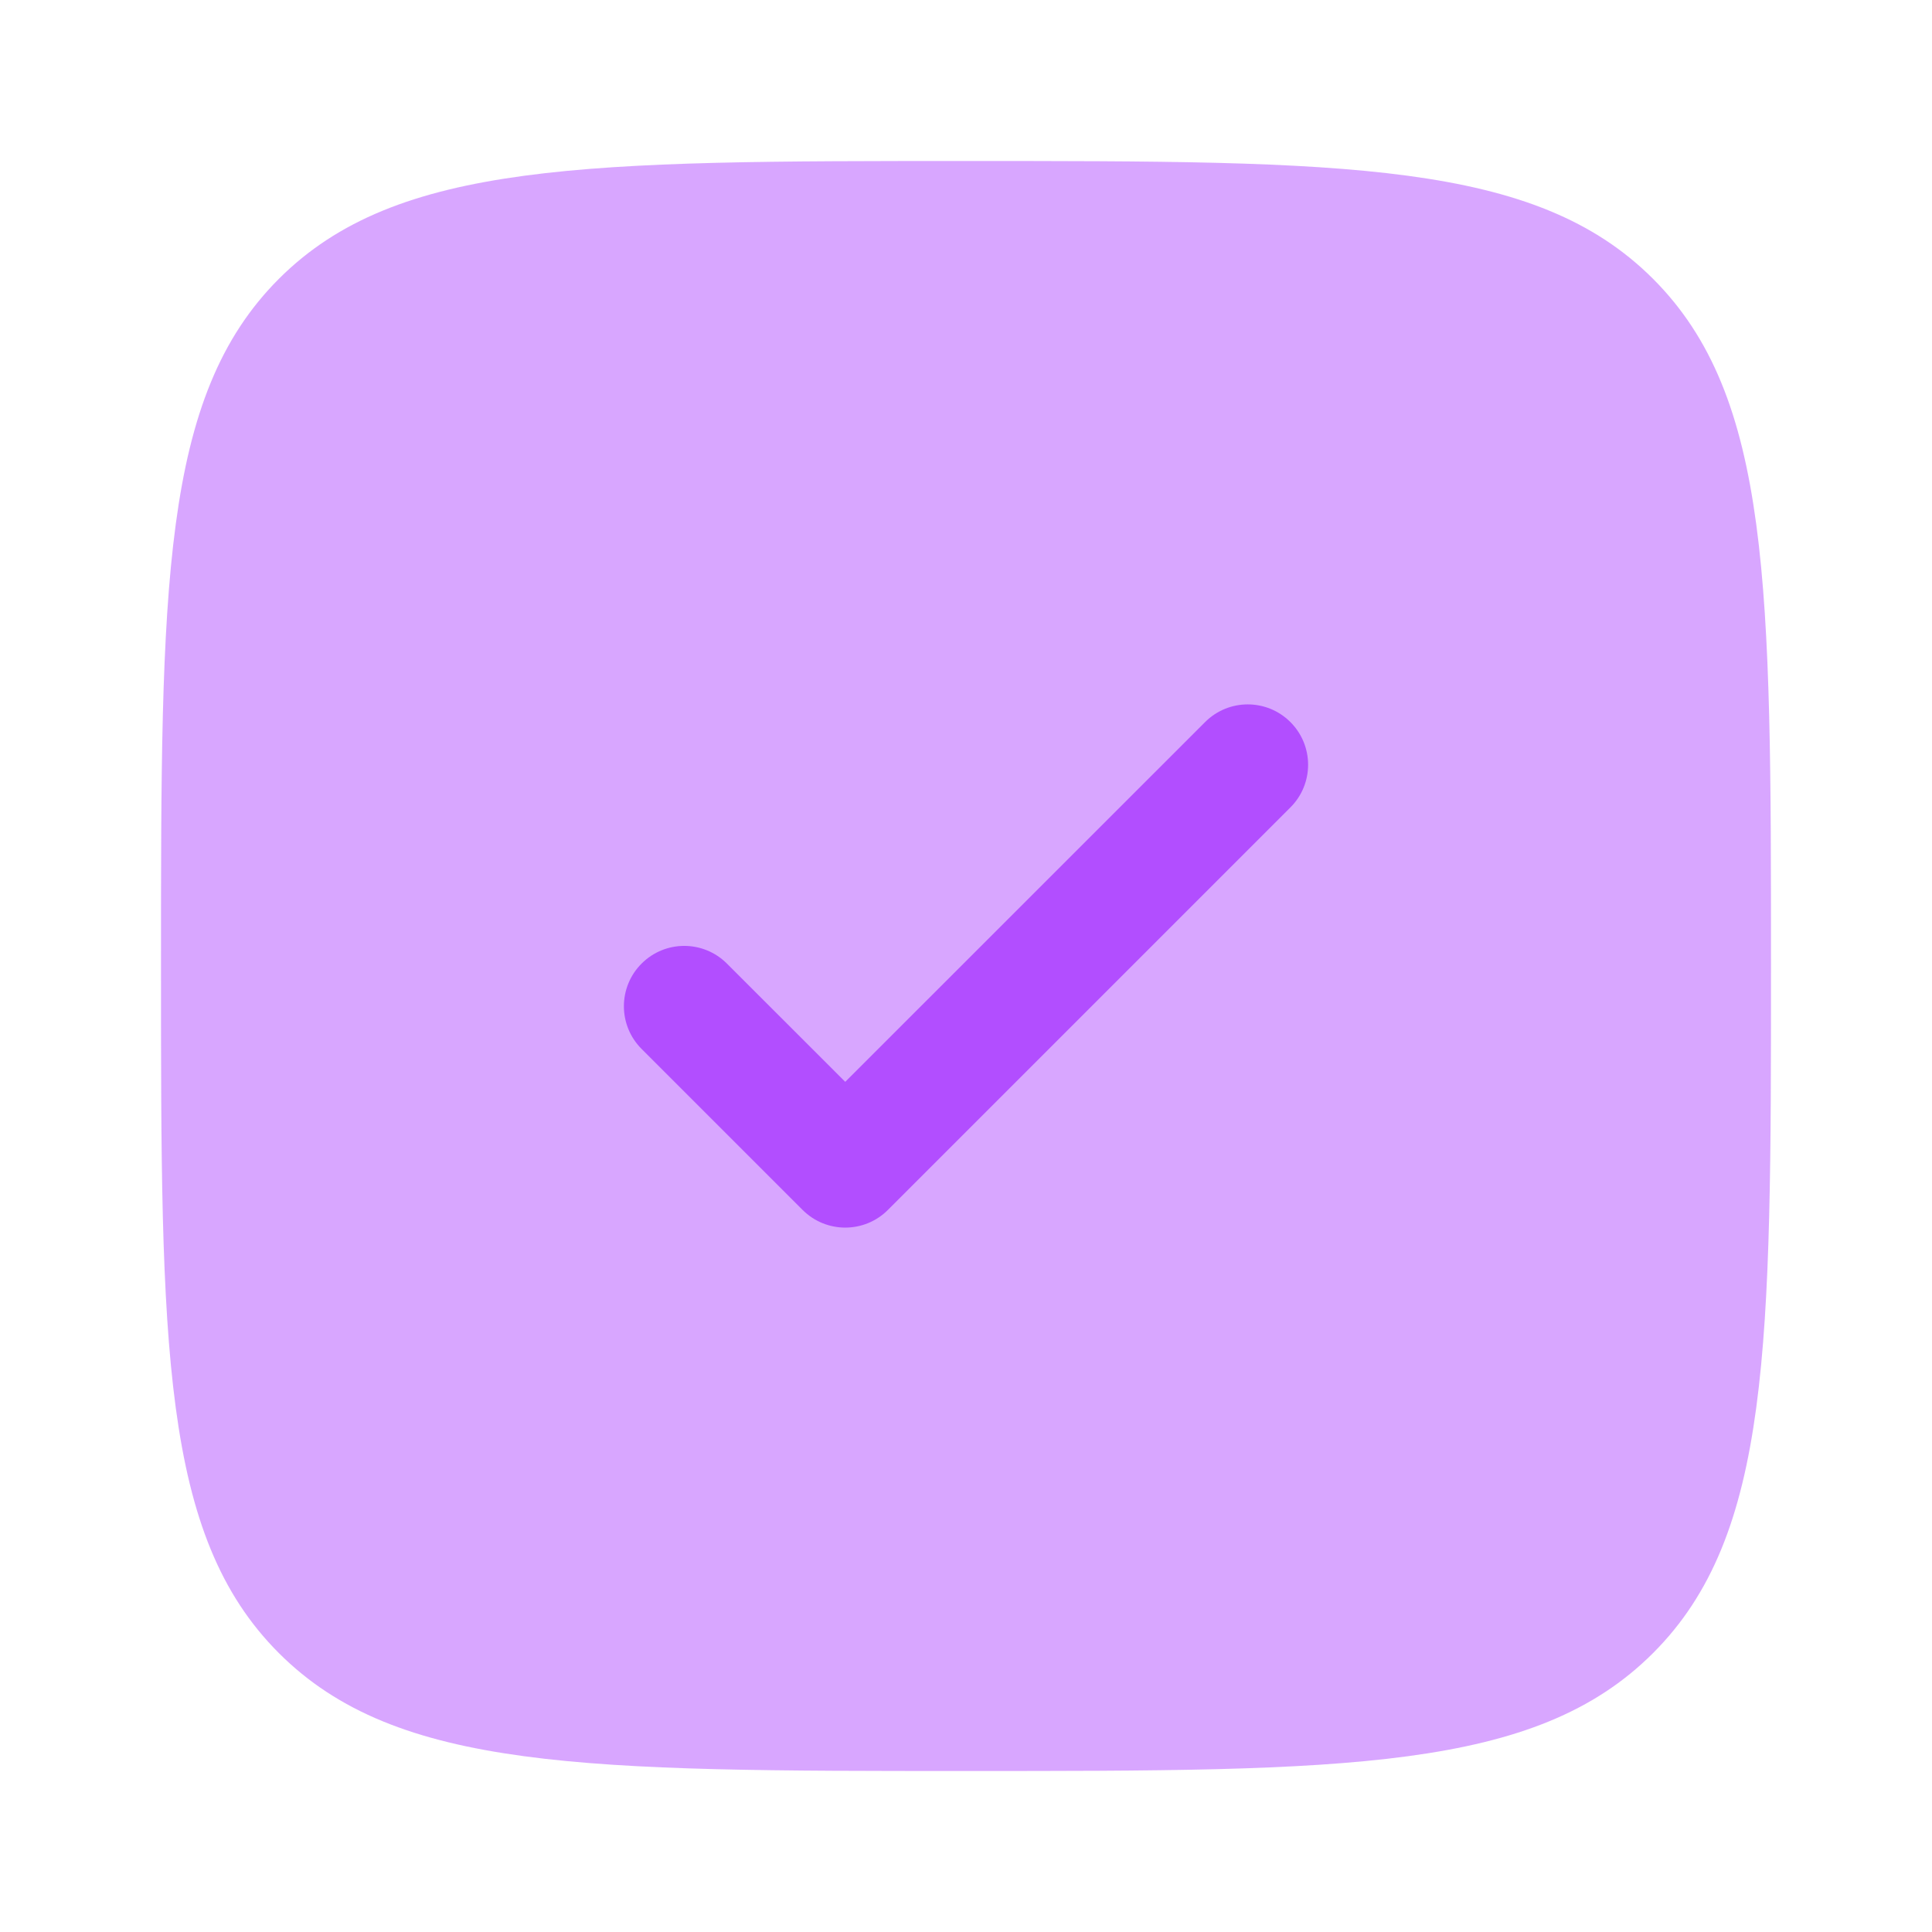
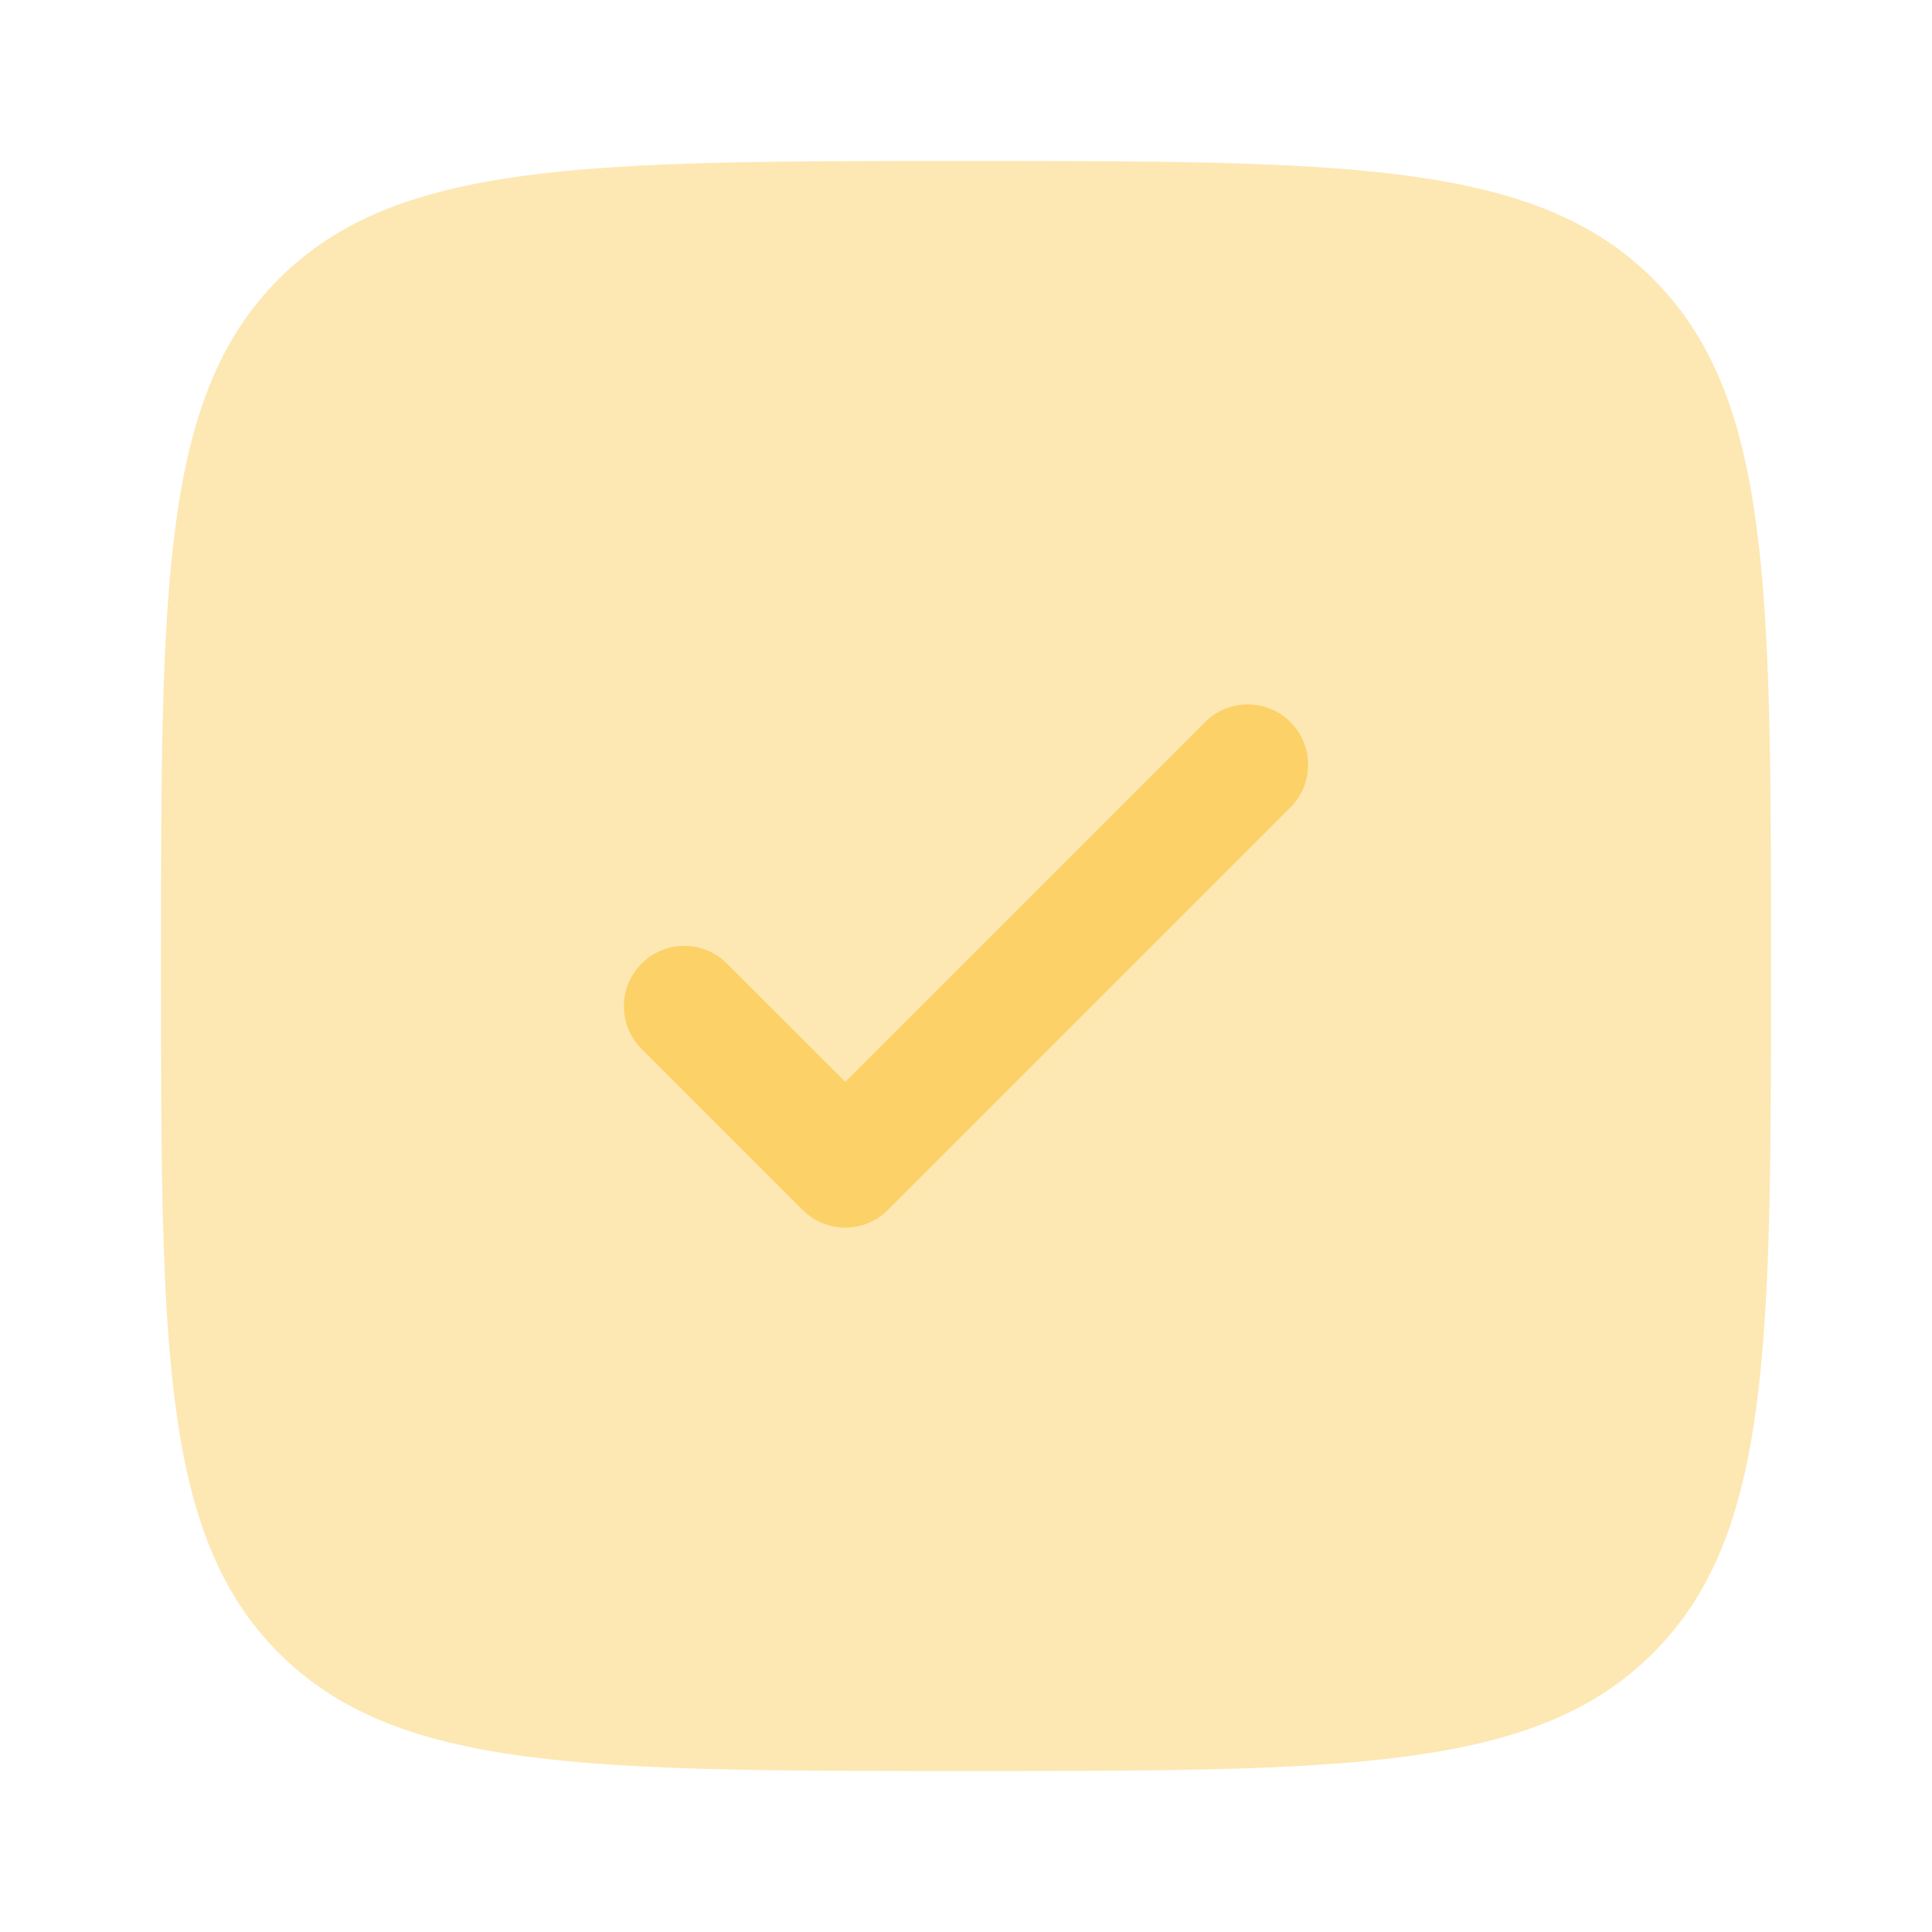
<svg xmlns="http://www.w3.org/2000/svg" width="800px" height="800px" viewBox="0 0 24 24" fill="none">
  <g id="SVGRepo_bgCarrier" stroke-width="0" />
  <g id="SVGRepo_tracerCarrier" stroke-linecap="round" stroke-linejoin="round" />
  <g id="SVGRepo_iconCarrier">
-     <path opacity="0.5" d="M12 22C7.286 22 4.929 22 3.464 20.535C2 19.071 2 16.714 2 12C2 7.286 2 4.929 3.464 3.464C4.929 2 7.286 2 12 2C16.714 2 19.071 2 20.535 3.464C22 4.929 22 7.286 22 12C22 16.714 22 19.071 20.535 20.535C19.071 22 16.714 22 12 22Z" fill="#B24EFF" />
-     <path d="M16.03 8.97C16.323 9.263 16.323 9.737 16.03 10.03L11.03 15.03C10.737 15.323 10.263 15.323 9.97 15.03L7.97 13.03C7.677 12.737 7.677 12.263 7.97 11.97C8.263 11.677 8.737 11.677 9.03 11.97L10.5 13.439L14.97 8.97C15.263 8.677 15.737 8.677 16.03 8.97Z" fill="#B24EFF" />
+     <path opacity="0.5" d="M12 22C7.286 22 4.929 22 3.464 20.535C2 19.071 2 16.714 2 12C2 7.286 2 4.929 3.464 3.464C4.929 2 7.286 2 12 2C16.714 2 19.071 2 20.535 3.464C22 4.929 22 7.286 22 12C22 16.714 22 19.071 20.535 20.535C19.071 22 16.714 22 12 22Z" fill="#FCD167" />
+     <path d="M16.03 8.97C16.323 9.263 16.323 9.737 16.03 10.03L11.03 15.03C10.737 15.323 10.263 15.323 9.97 15.03L7.97 13.03C7.677 12.737 7.677 12.263 7.97 11.97C8.263 11.677 8.737 11.677 9.03 11.97L10.5 13.439L14.97 8.97C15.263 8.677 15.737 8.677 16.03 8.97Z" fill="#FCD167" />
  </g>
</svg>
